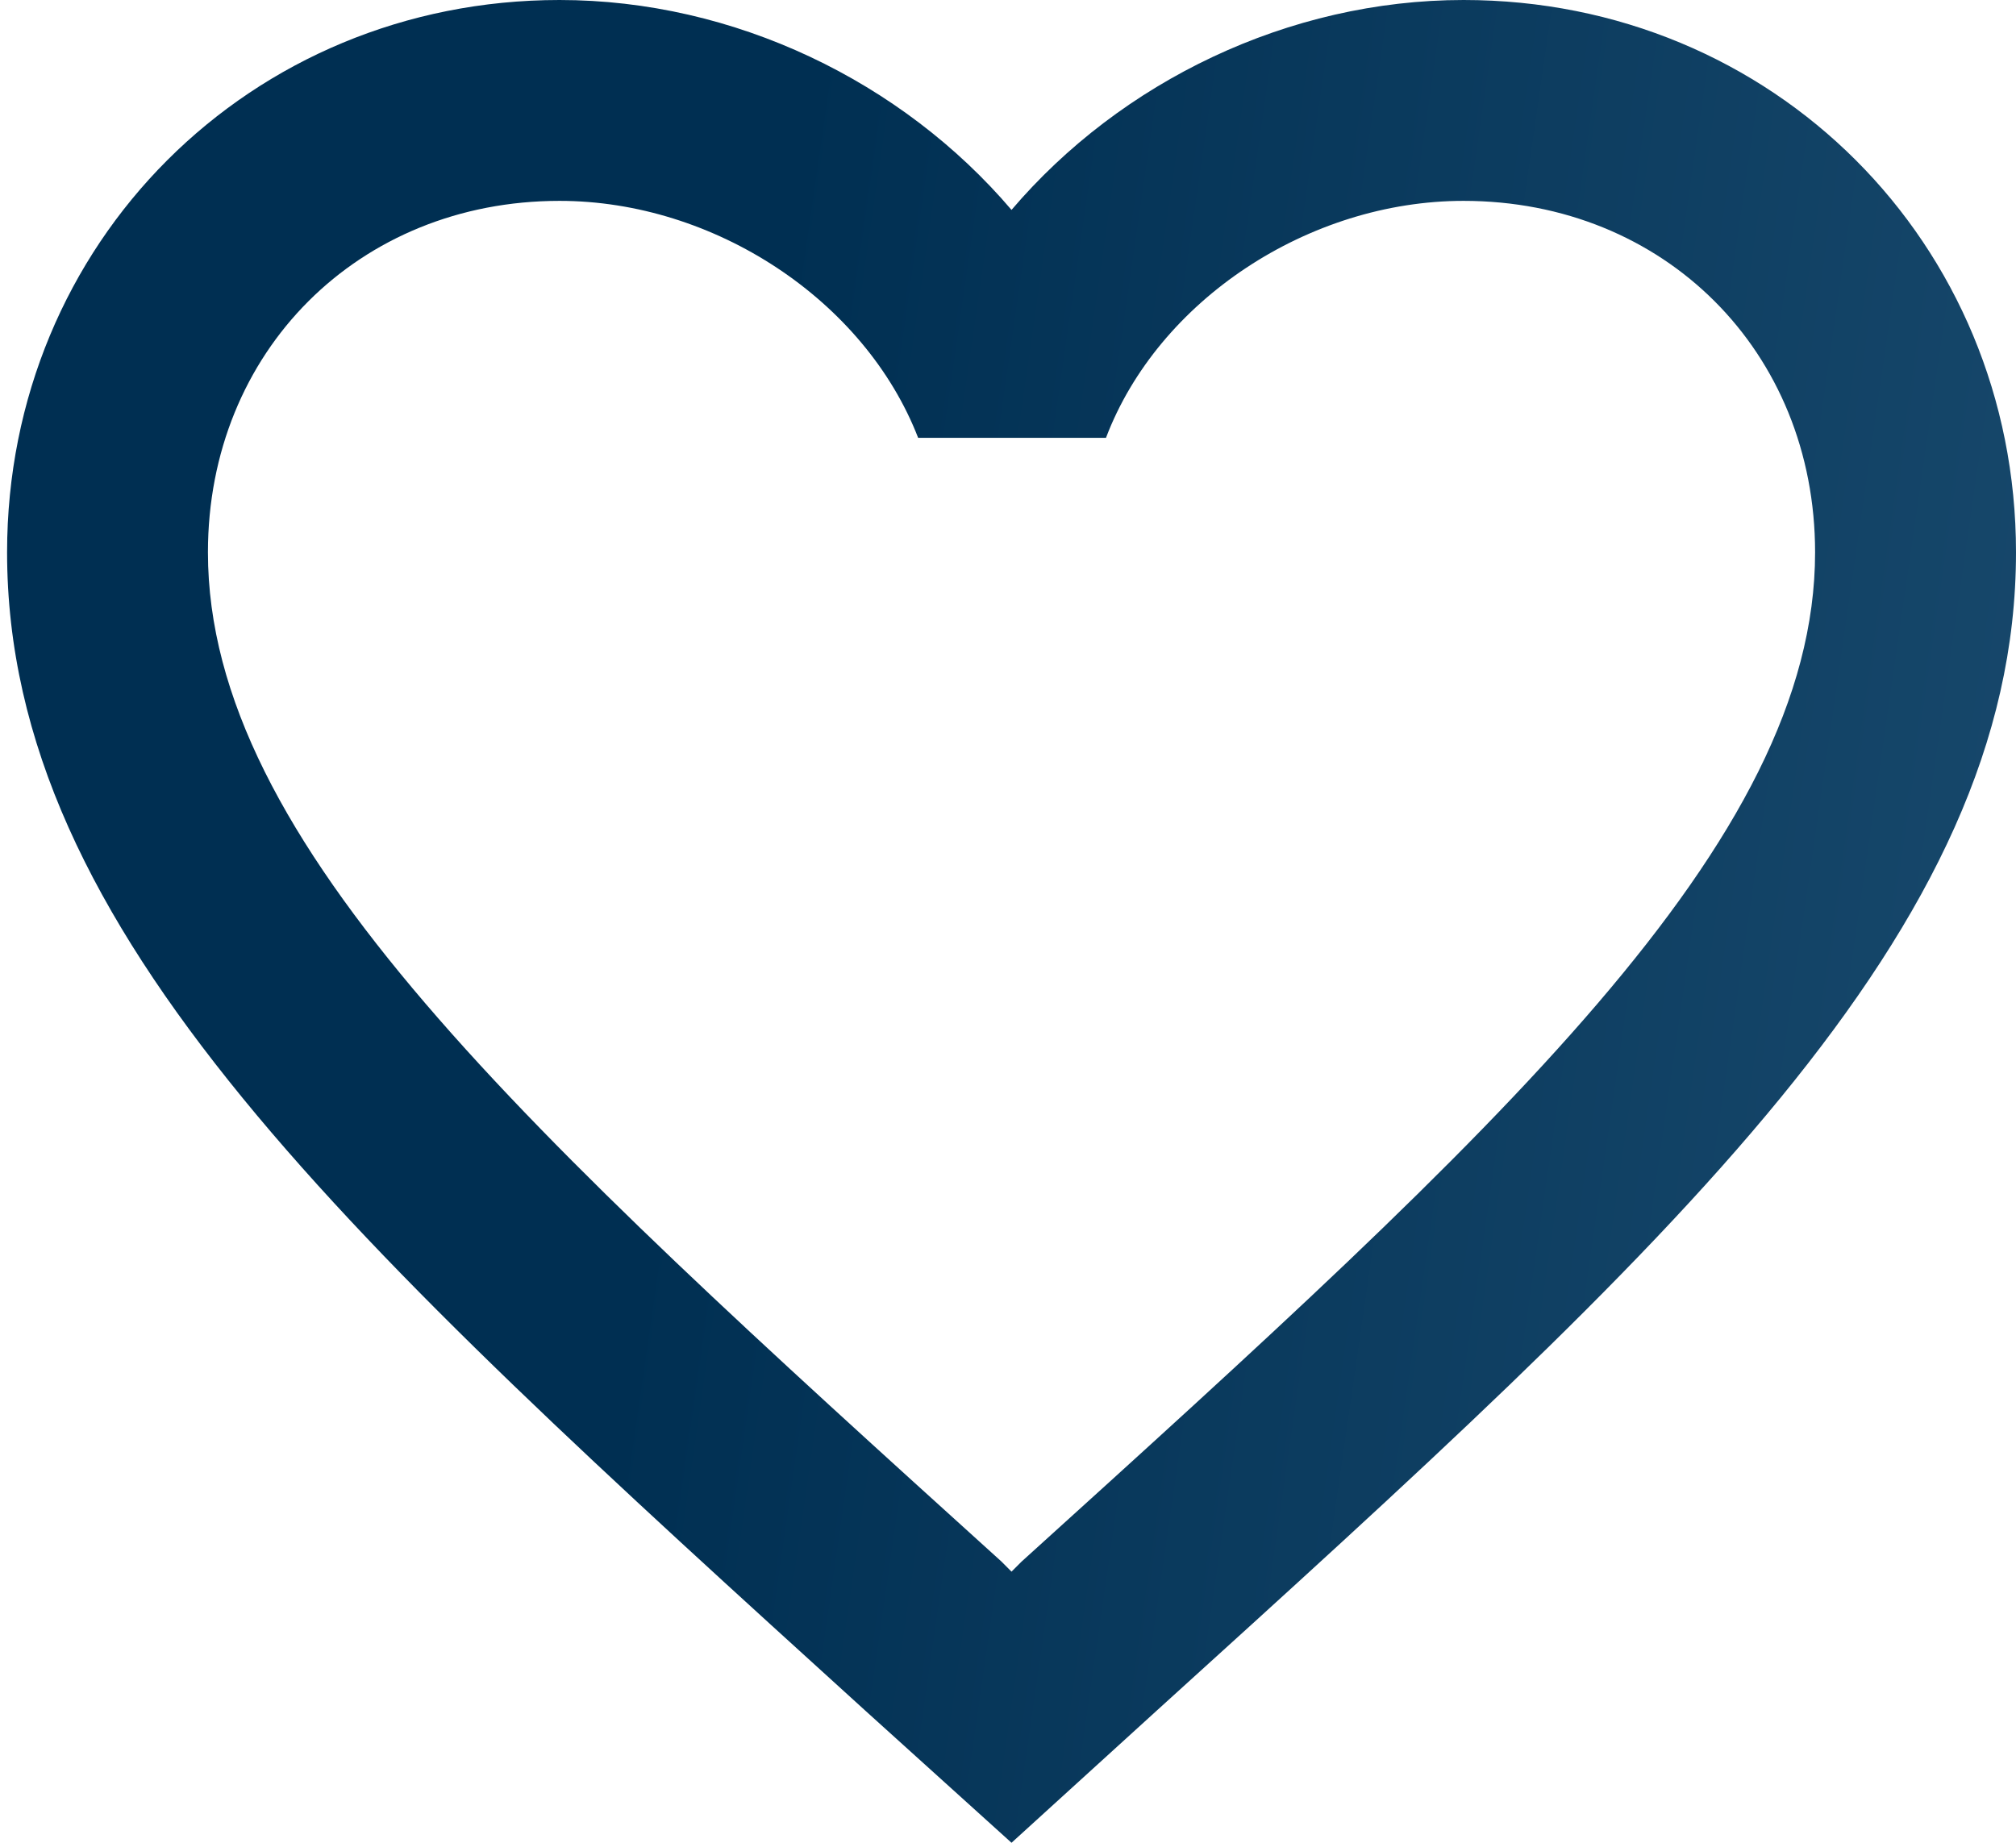
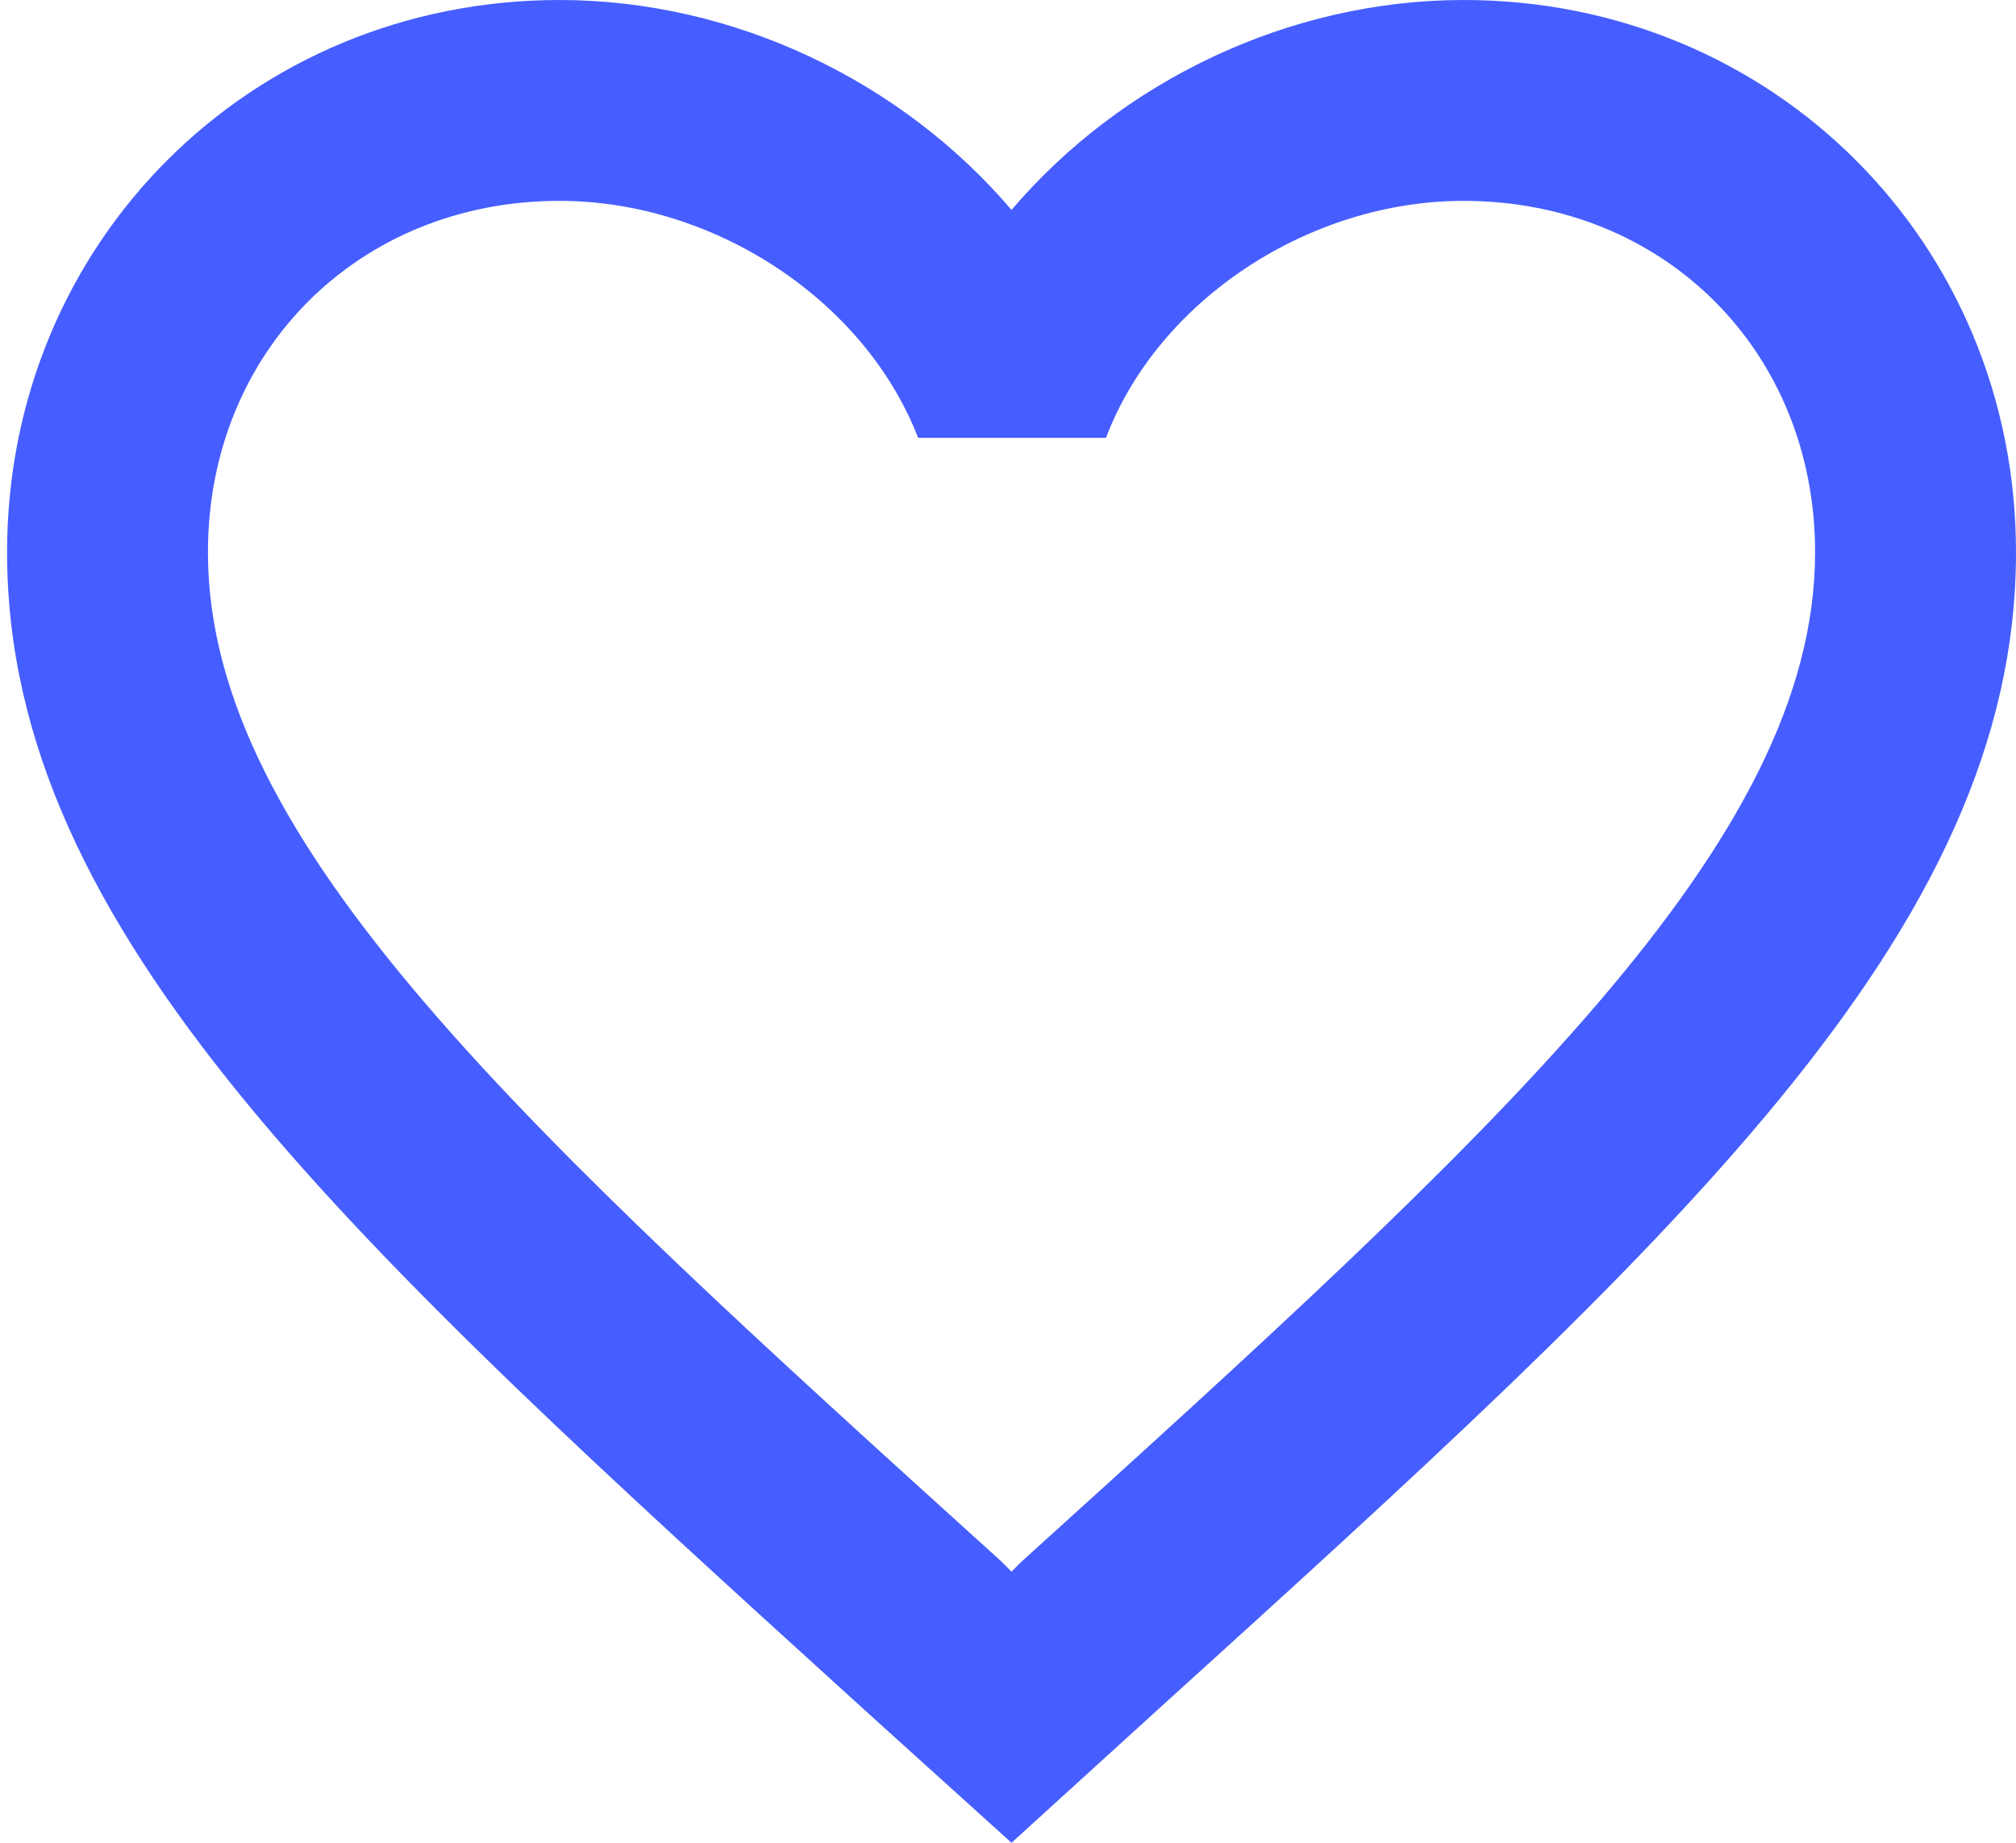
- <svg xmlns="http://www.w3.org/2000/svg" width="35" height="32" viewBox="0 0 35 32" fill="none">
-   <path d="M25.409 0C22.374 0 19.462 1.413 17.561 3.645C15.66 1.413 12.748 0 9.714 0C4.343 0 0.123 4.22 0.123 9.591C0.123 16.183 6.052 21.554 15.033 29.715L17.561 32L20.09 29.698C29.071 21.554 35 16.183 35 9.591C35 4.22 30.78 0 25.409 0ZM17.736 27.117L17.561 27.292L17.387 27.117C9.086 19.601 3.61 14.631 3.61 9.591C3.61 6.104 6.226 3.488 9.714 3.488C12.399 3.488 15.015 5.214 15.94 7.603H19.201C20.107 5.214 22.723 3.488 25.409 3.488C28.896 3.488 31.512 6.104 31.512 9.591C31.512 14.631 26.037 19.601 17.736 27.117Z" fill="url(#paint0_linear_611_513)" />
-   <defs>
+ <svg xmlns="http://www.w3.org/2000/svg" width="35" height="32" viewBox="0 0 35 32" fill="none" version="1.1" id="svg2">
+   <path d="M25.409 0C22.374 0 19.462 1.413 17.561 3.645C15.66 1.413 12.748 0 9.714 0C4.343 0 0.123 4.22 0.123 9.591C0.123 16.183 6.052 21.554 15.033 29.715L17.561 32L20.09 29.698C29.071 21.554 35 16.183 35 9.591C35 4.22 30.78 0 25.409 0ZM17.736 27.117L17.561 27.292L17.387 27.117C9.086 19.601 3.61 14.631 3.61 9.591C3.61 6.104 6.226 3.488 9.714 3.488C12.399 3.488 15.015 5.214 15.94 7.603H19.201C20.107 5.214 22.723 3.488 25.409 3.488C28.896 3.488 31.512 6.104 31.512 9.591C31.512 14.631 26.037 19.601 17.736 27.117Z" fill="url(#paint0_linear_611_513)" id="path1" style="fill:#465eff" />
+   <defs id="defs2">
    <linearGradient id="paint0_linear_611_513" x1="14.695" y1="-3.84" x2="64.945" y2="3.412" gradientUnits="userSpaceOnUse">
-       <stop stop-color="#002F52" />
-       <stop offset="1" stop-color="#326589" />
+       <stop stop-color="#002F52" id="stop1" />
+       <stop offset="1" stop-color="#326589" id="stop2" />
    </linearGradient>
  </defs>
</svg>
